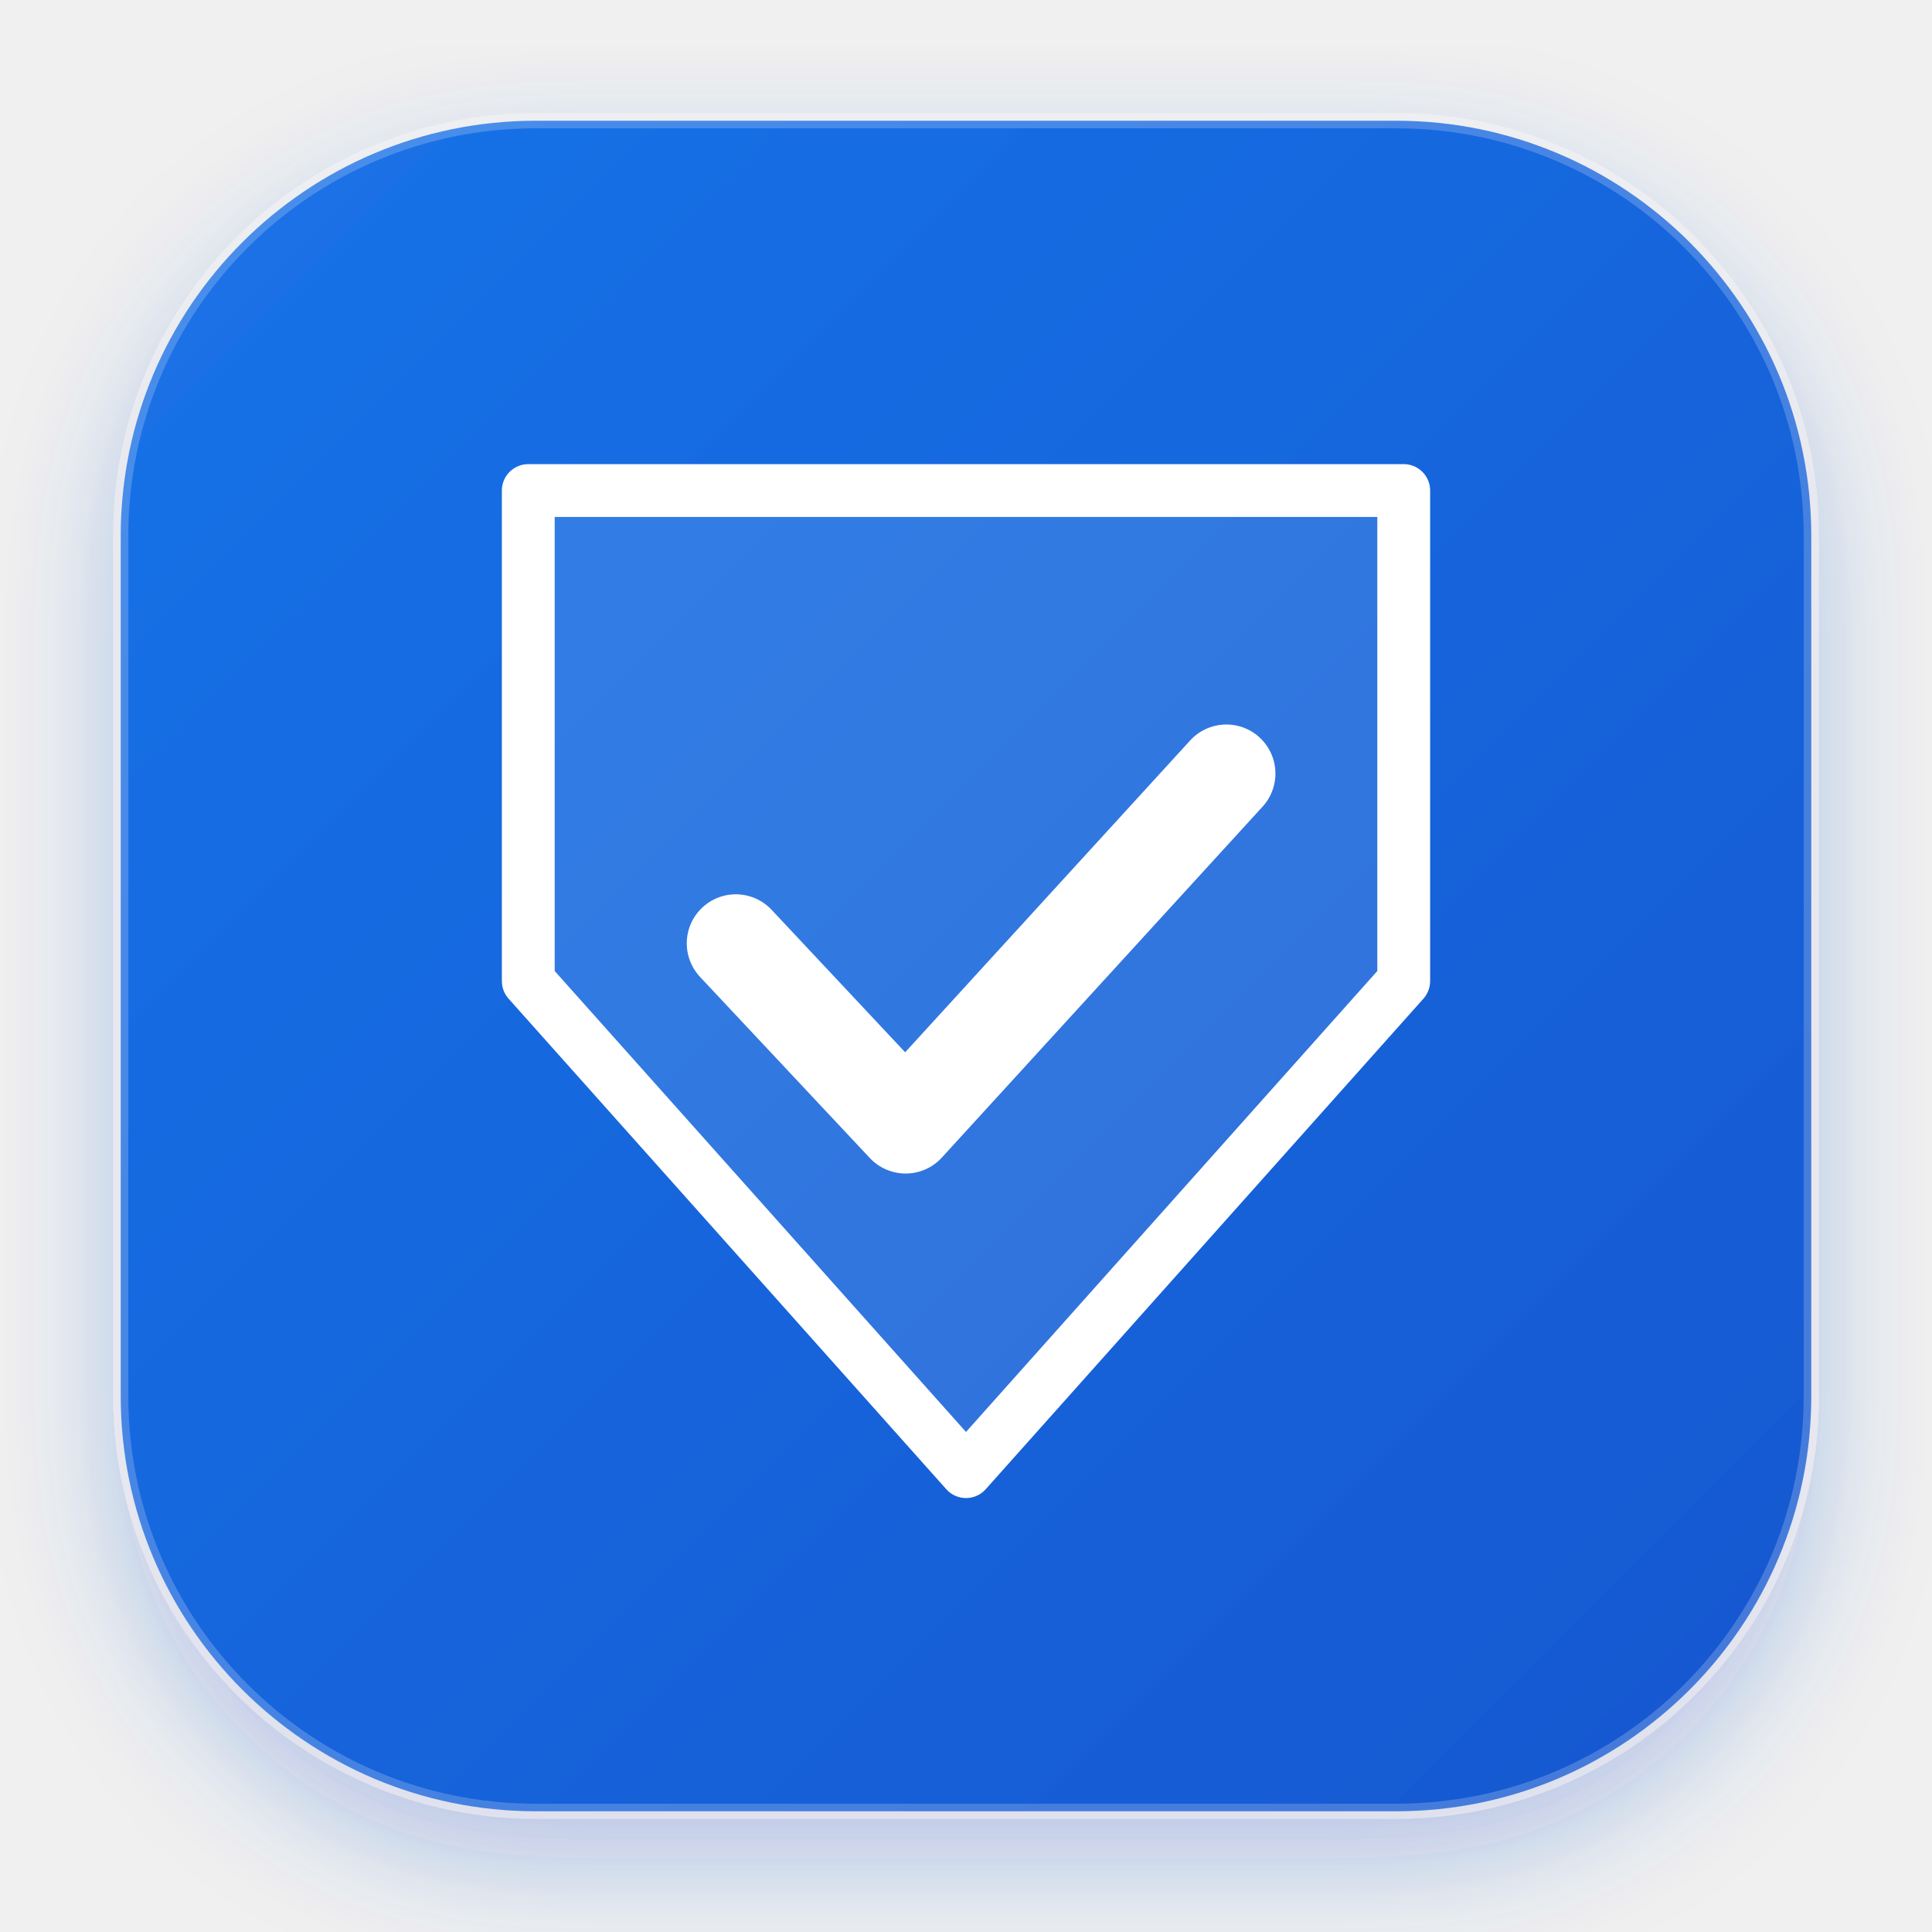
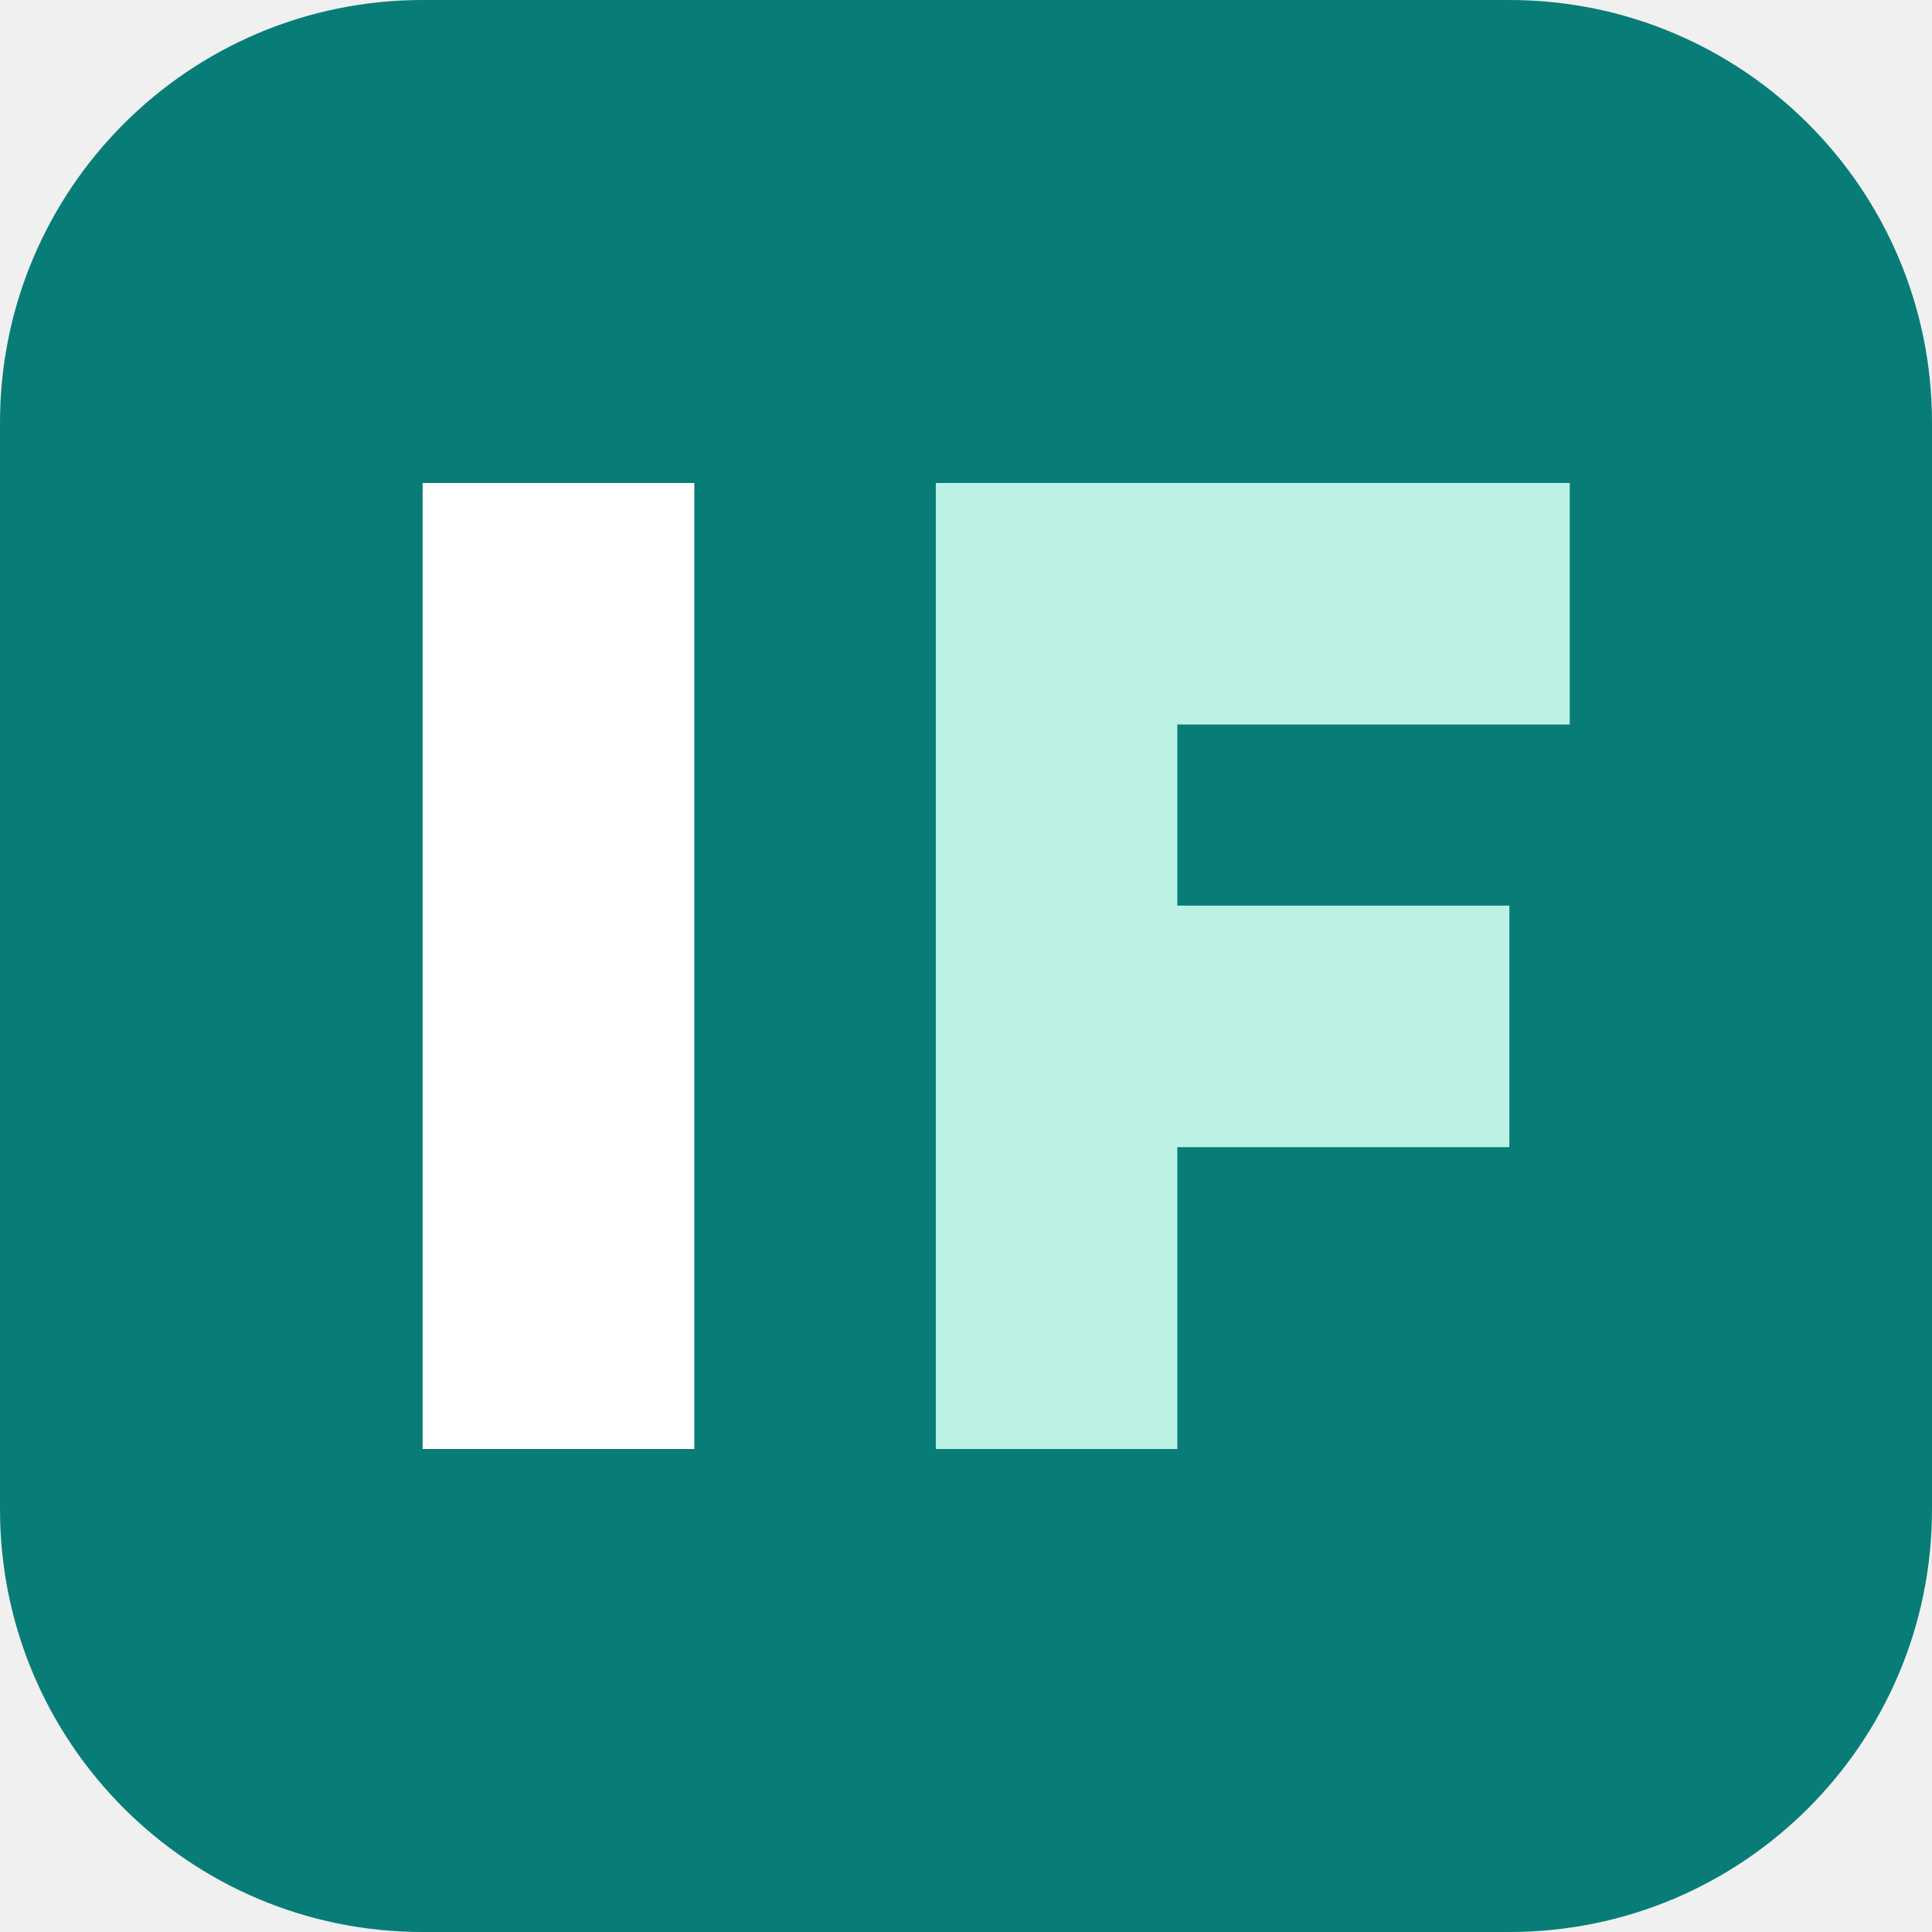
- <svg xmlns="http://www.w3.org/2000/svg" viewBox="0 0 512 512" width="100%" height="100%">
-   <defs>
-     <linearGradient id="brandGrad" x1="0%" y1="0%" x2="100%" y2="100%">
-       <stop offset="0%" stop-color="#1a73e8" />
-       <stop offset="100%" stop-color="#1557d0" />
-     </linearGradient>
-     <filter id="dropShadow" x="-10%" y="-10%" width="130%" height="130%">
-       <feDropShadow dx="0" dy="12" stdDeviation="16" flood-color="#1557d0" flood-opacity="0.3" />
-     </filter>
-   </defs>
-   <rect x="32" y="32" width="448" height="448" rx="110" fill="url(#brandGrad)" filter="url(#dropShadow)" stroke="rgba(255,255,255,0.2)" stroke-width="4" />
-   <path d="M 140 130 L 372 130 L 372 260 L 256 390 L 140 260 Z" fill="rgba(255,255,255,0.12)" stroke="#ffffff" stroke-width="14" stroke-linejoin="round" />
-   <polyline points="195,250 240,298 325,205" fill="none" stroke="#ffffff" stroke-width="26" stroke-linecap="round" stroke-linejoin="round" />
+ <svg xmlns="http://www.w3.org/2000/svg" viewBox="0 0 64 64" role="img" aria-labelledby="title">
+   <rect width="64" height="64" rx="14" fill="#087d78" />
+   <path d="M14 16h9v32h-9Z" fill="#ffffff" />
+   <path d="M31 16h21v8H39v6h11v8H39v10h-8Z" fill="#bcf2e6" />
</svg>
